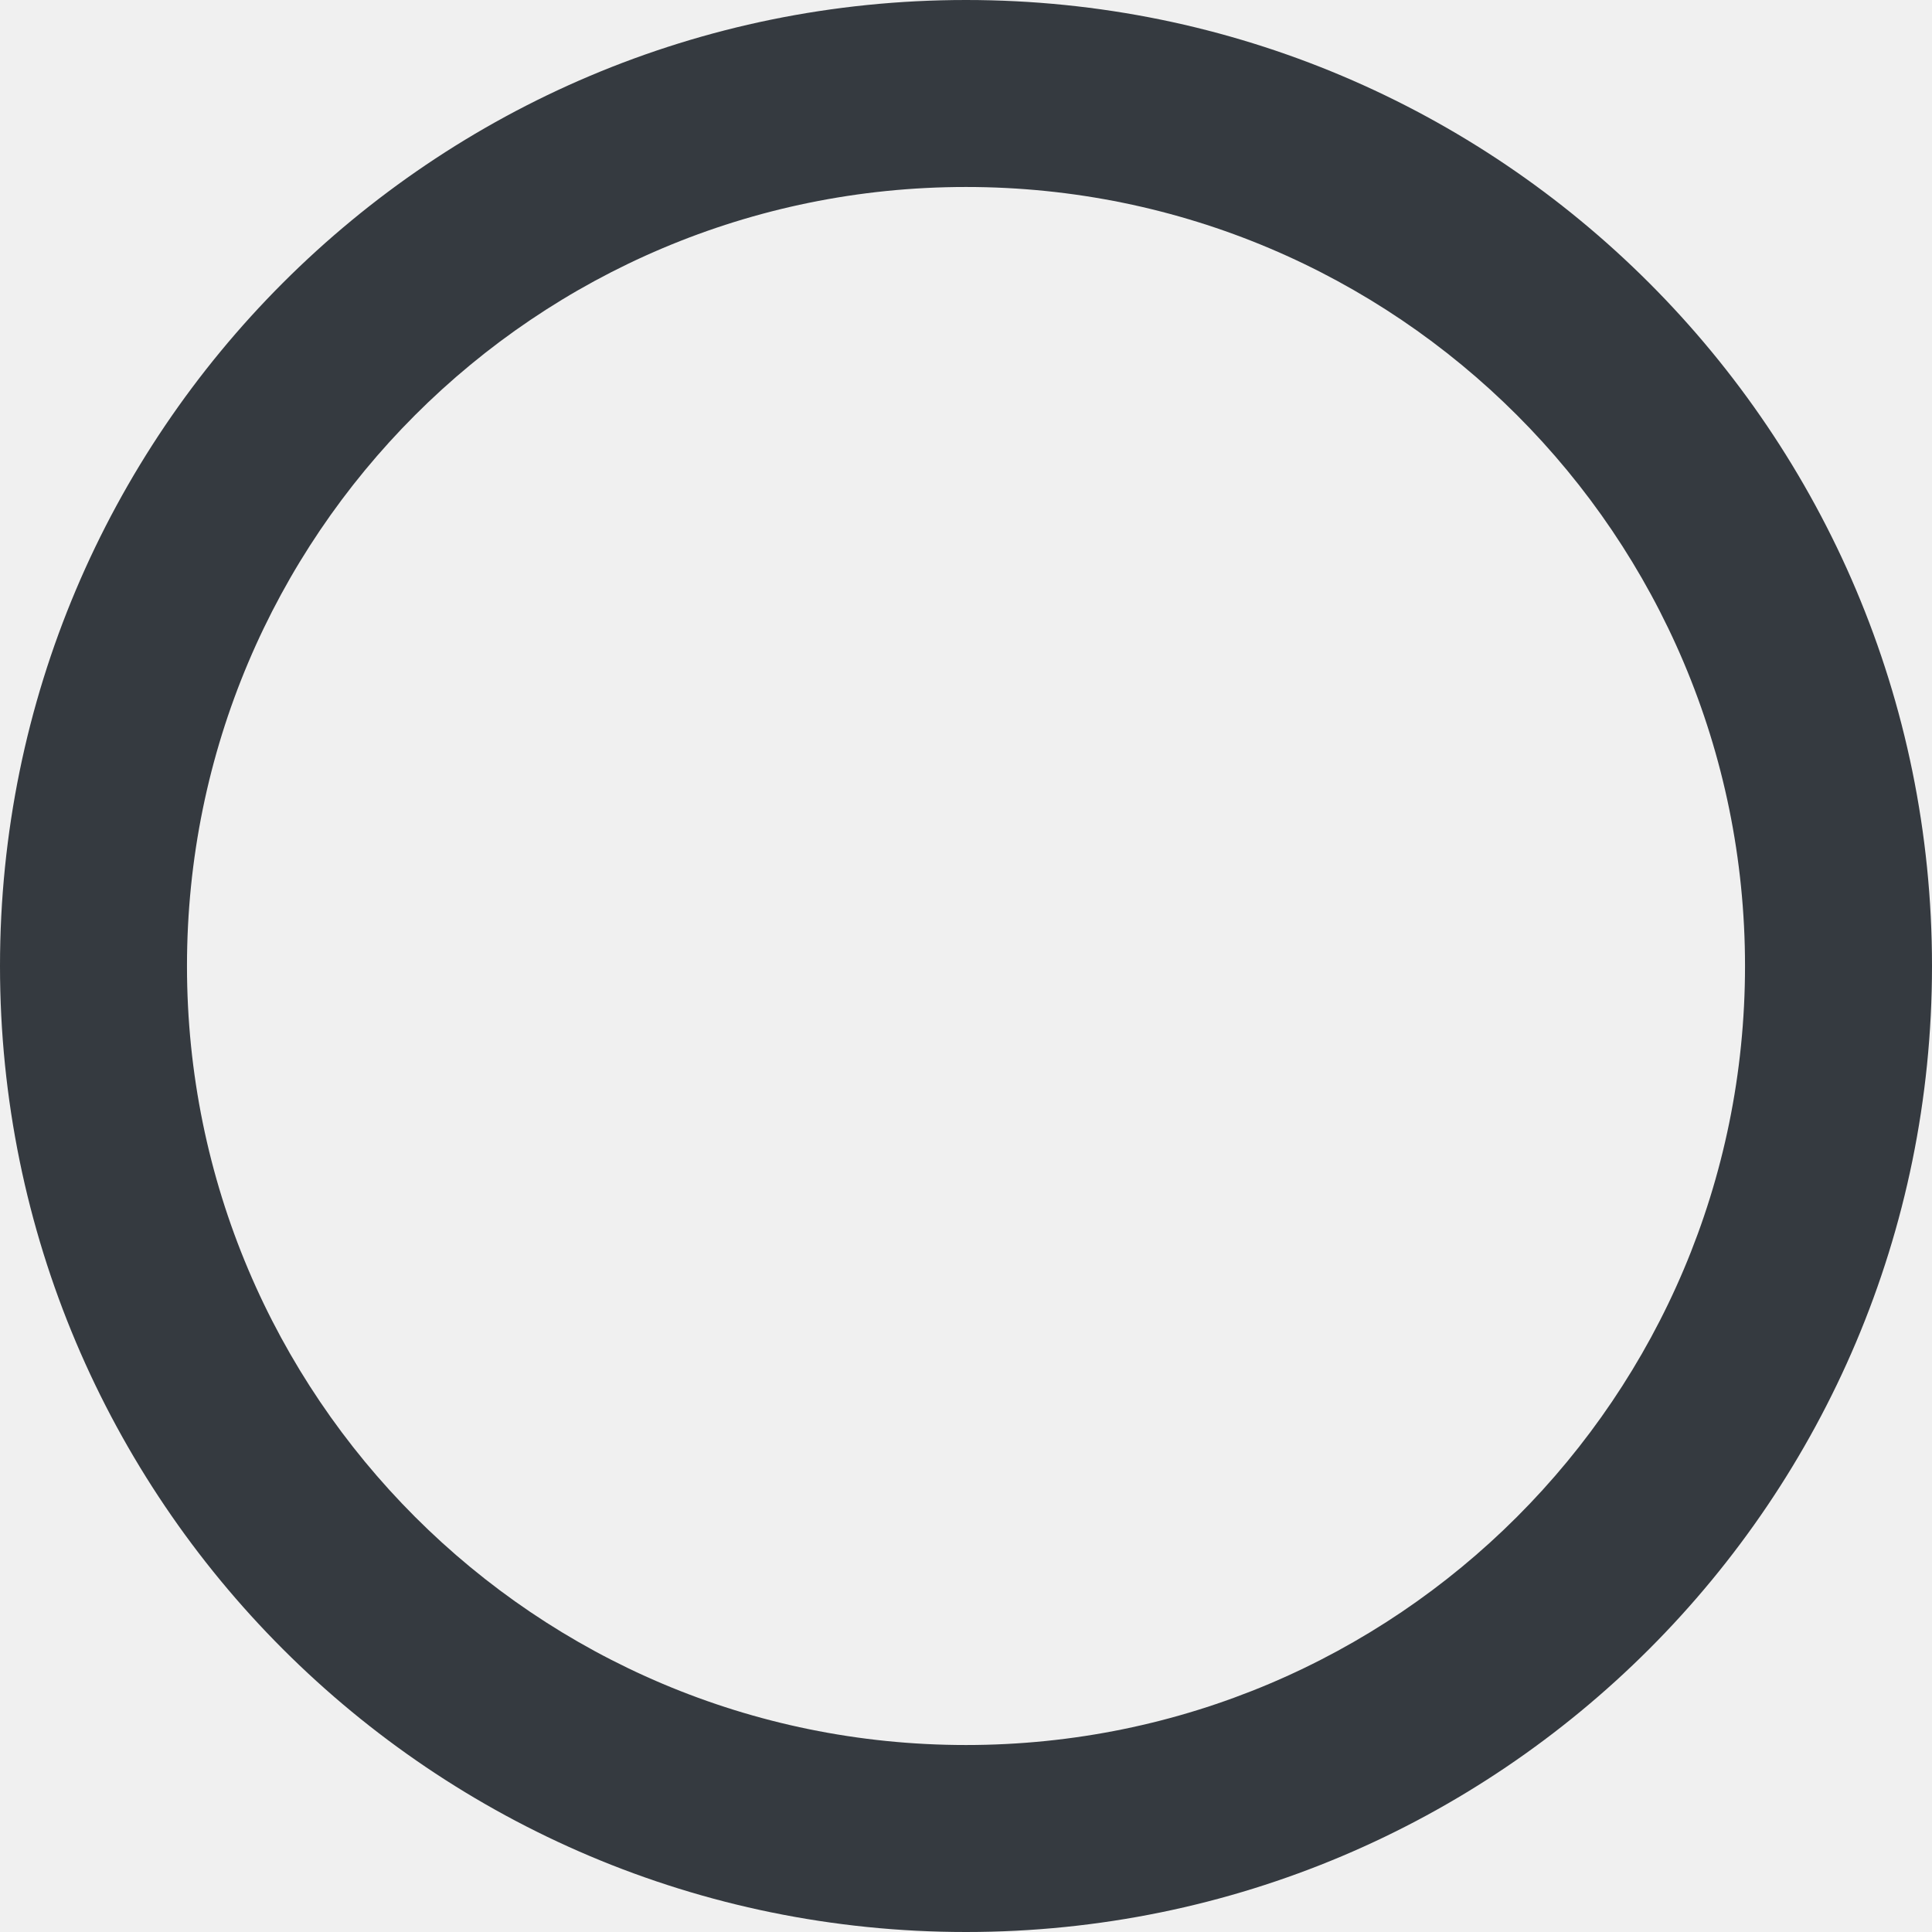
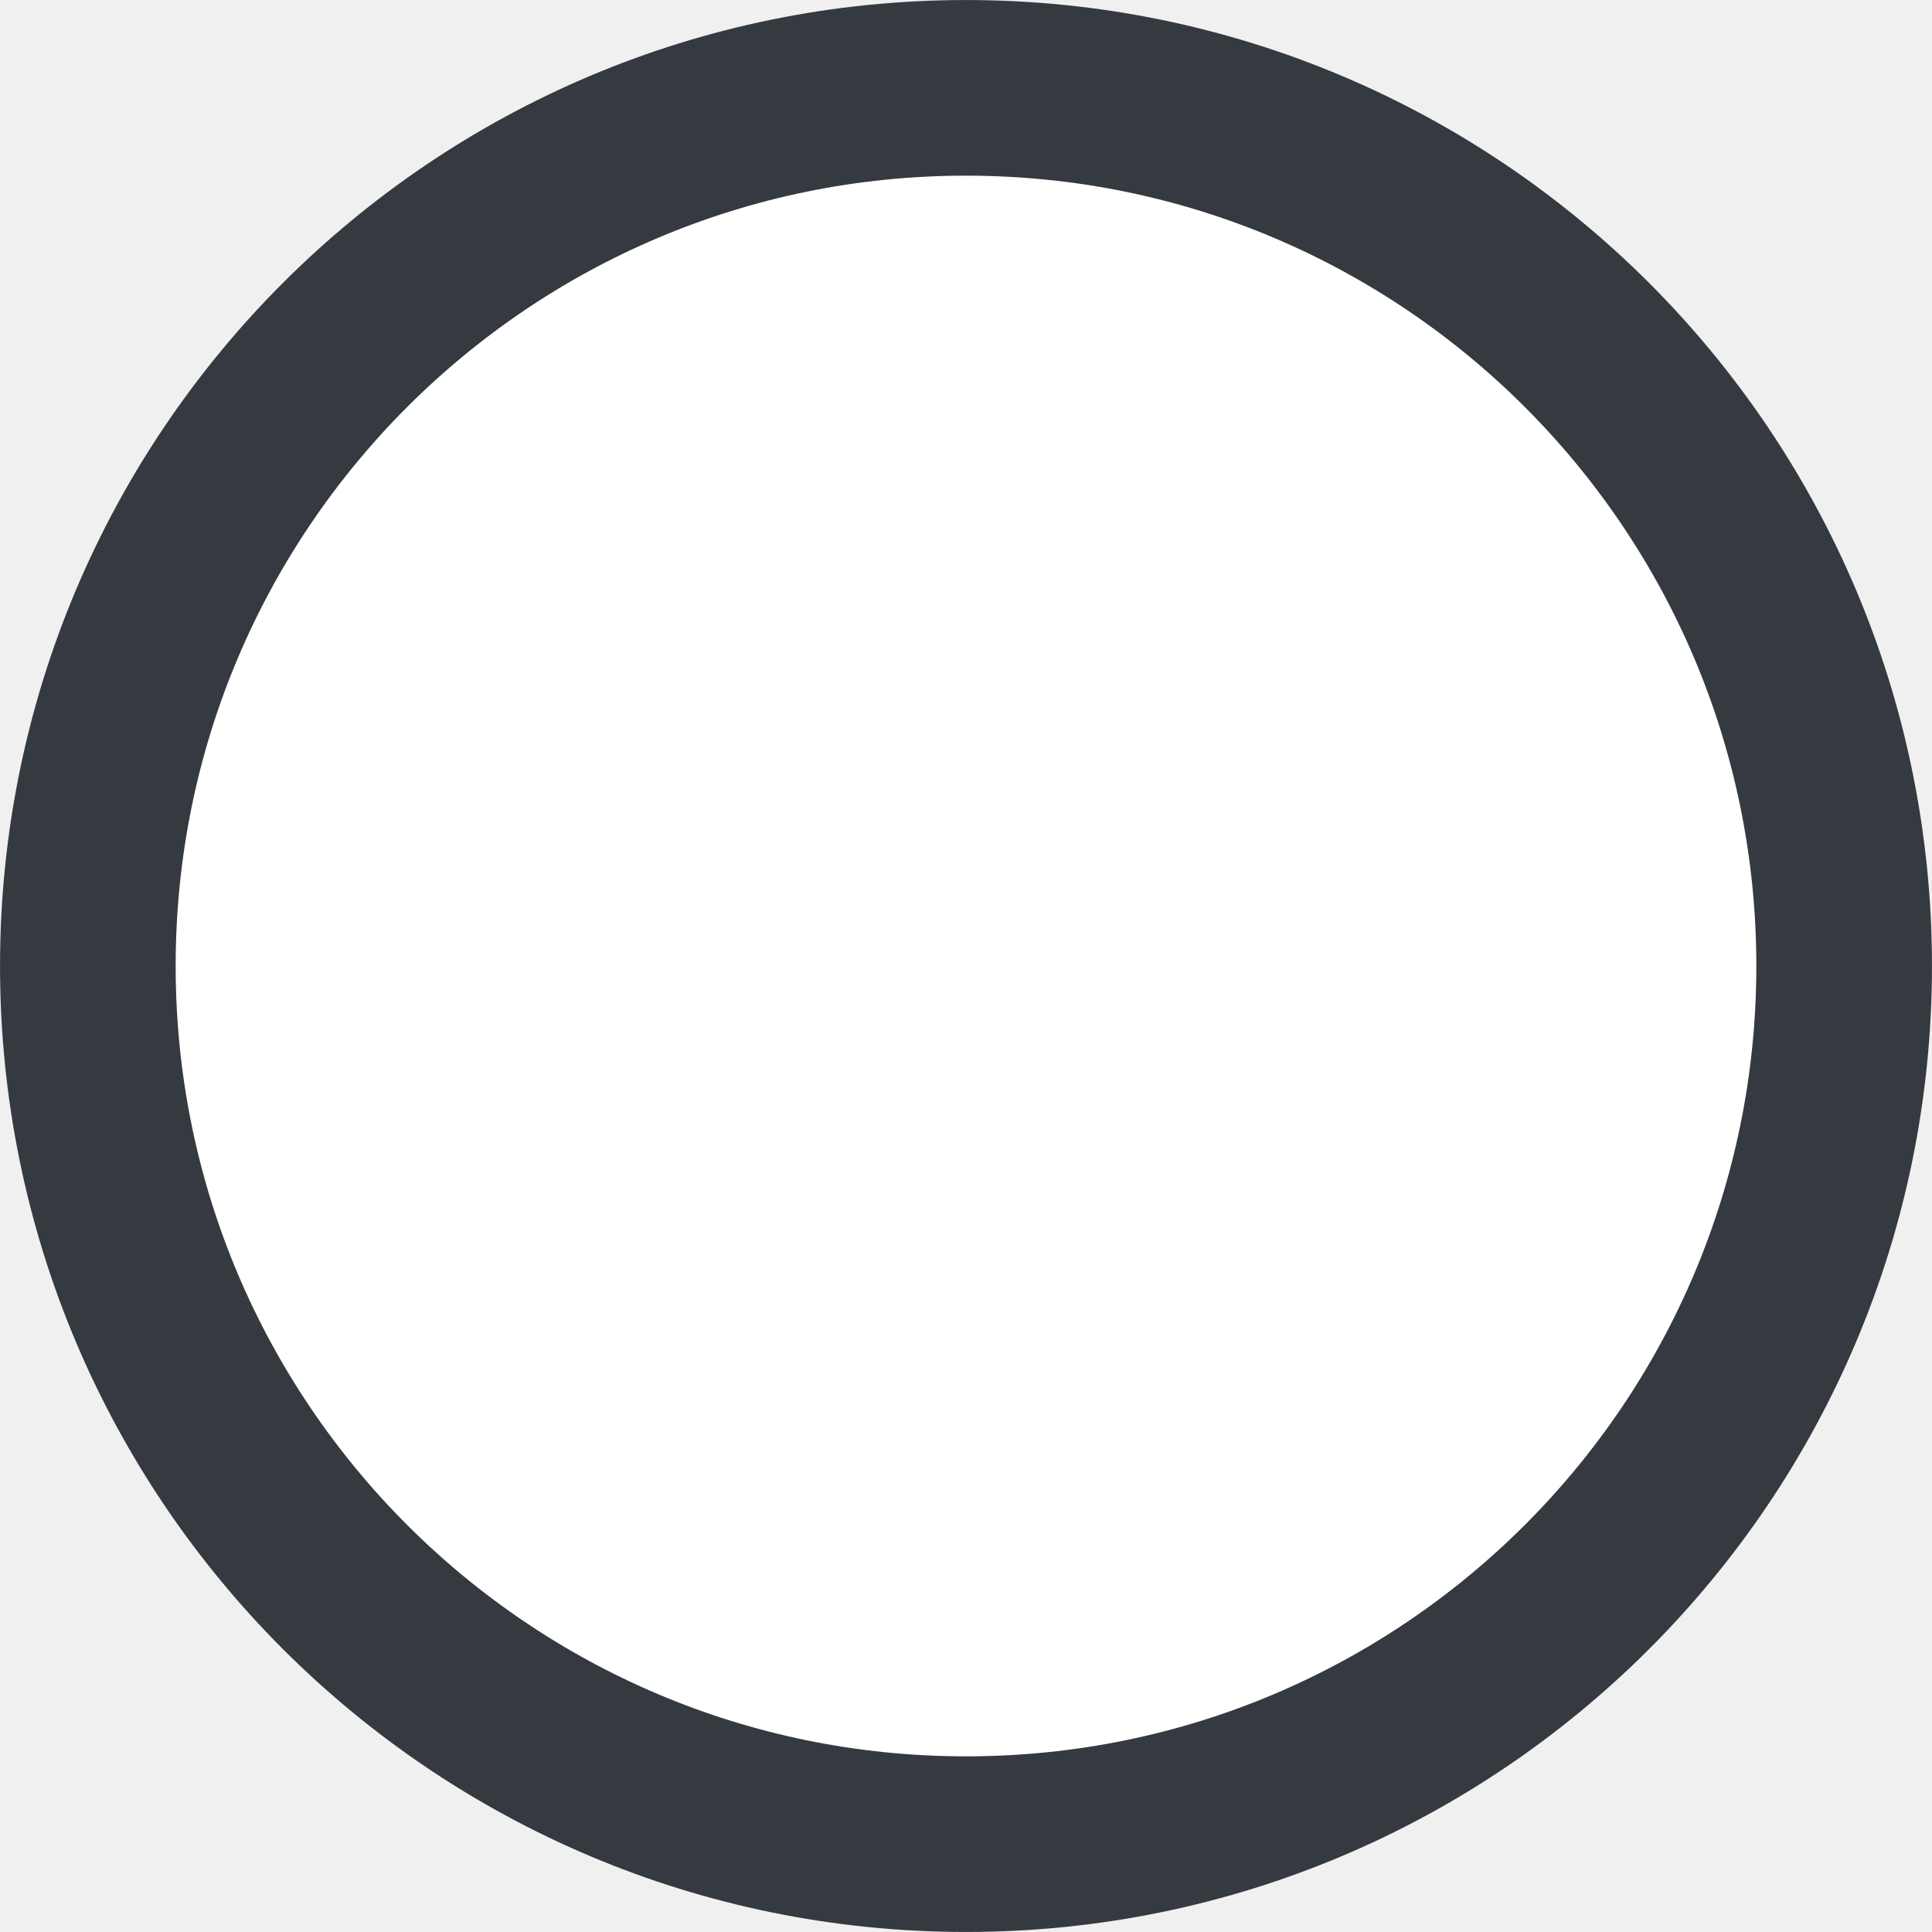
<svg xmlns="http://www.w3.org/2000/svg" viewBox="0 0 32 32" version="1.1" id="svg832" width="32" height="32">
  <defs id="defs836" />
-   <path d="M 16,0 C 7.161,0 0,7.161 0,16 0,24.839 7.161,32 16,32 24.839,32 32,24.839 32,16 32,7.161 24.839,0 16,0 Z m 0,28.903 C 8.871,28.903 3.097,23.129 3.097,16 3.097,8.871 8.871,3.097 16,3.097 23.129,3.097 28.903,8.871 28.903,16 28.903,23.129 23.129,28.903 16,28.903 Z" id="path830" style="fill:#353a40;fill-opacity:1;stroke-width:0.065" />
+   <path d="m 16,1.455 c -8.035,0 -14.545,6.51 -14.545,14.545 0,8.035 6.51,14.545 14.545,14.545 8.035,0 14.545,-6.51 14.545,-14.545 0,-8.035 -6.51,-14.545 -14.545,-14.545 z" id="path830-2" style="fill:#ffffff;fill-opacity:1;stroke:#353a40;stroke-width:2.909;stroke-miterlimit:4;stroke-dasharray:none;stroke-opacity:1" />
</svg>
